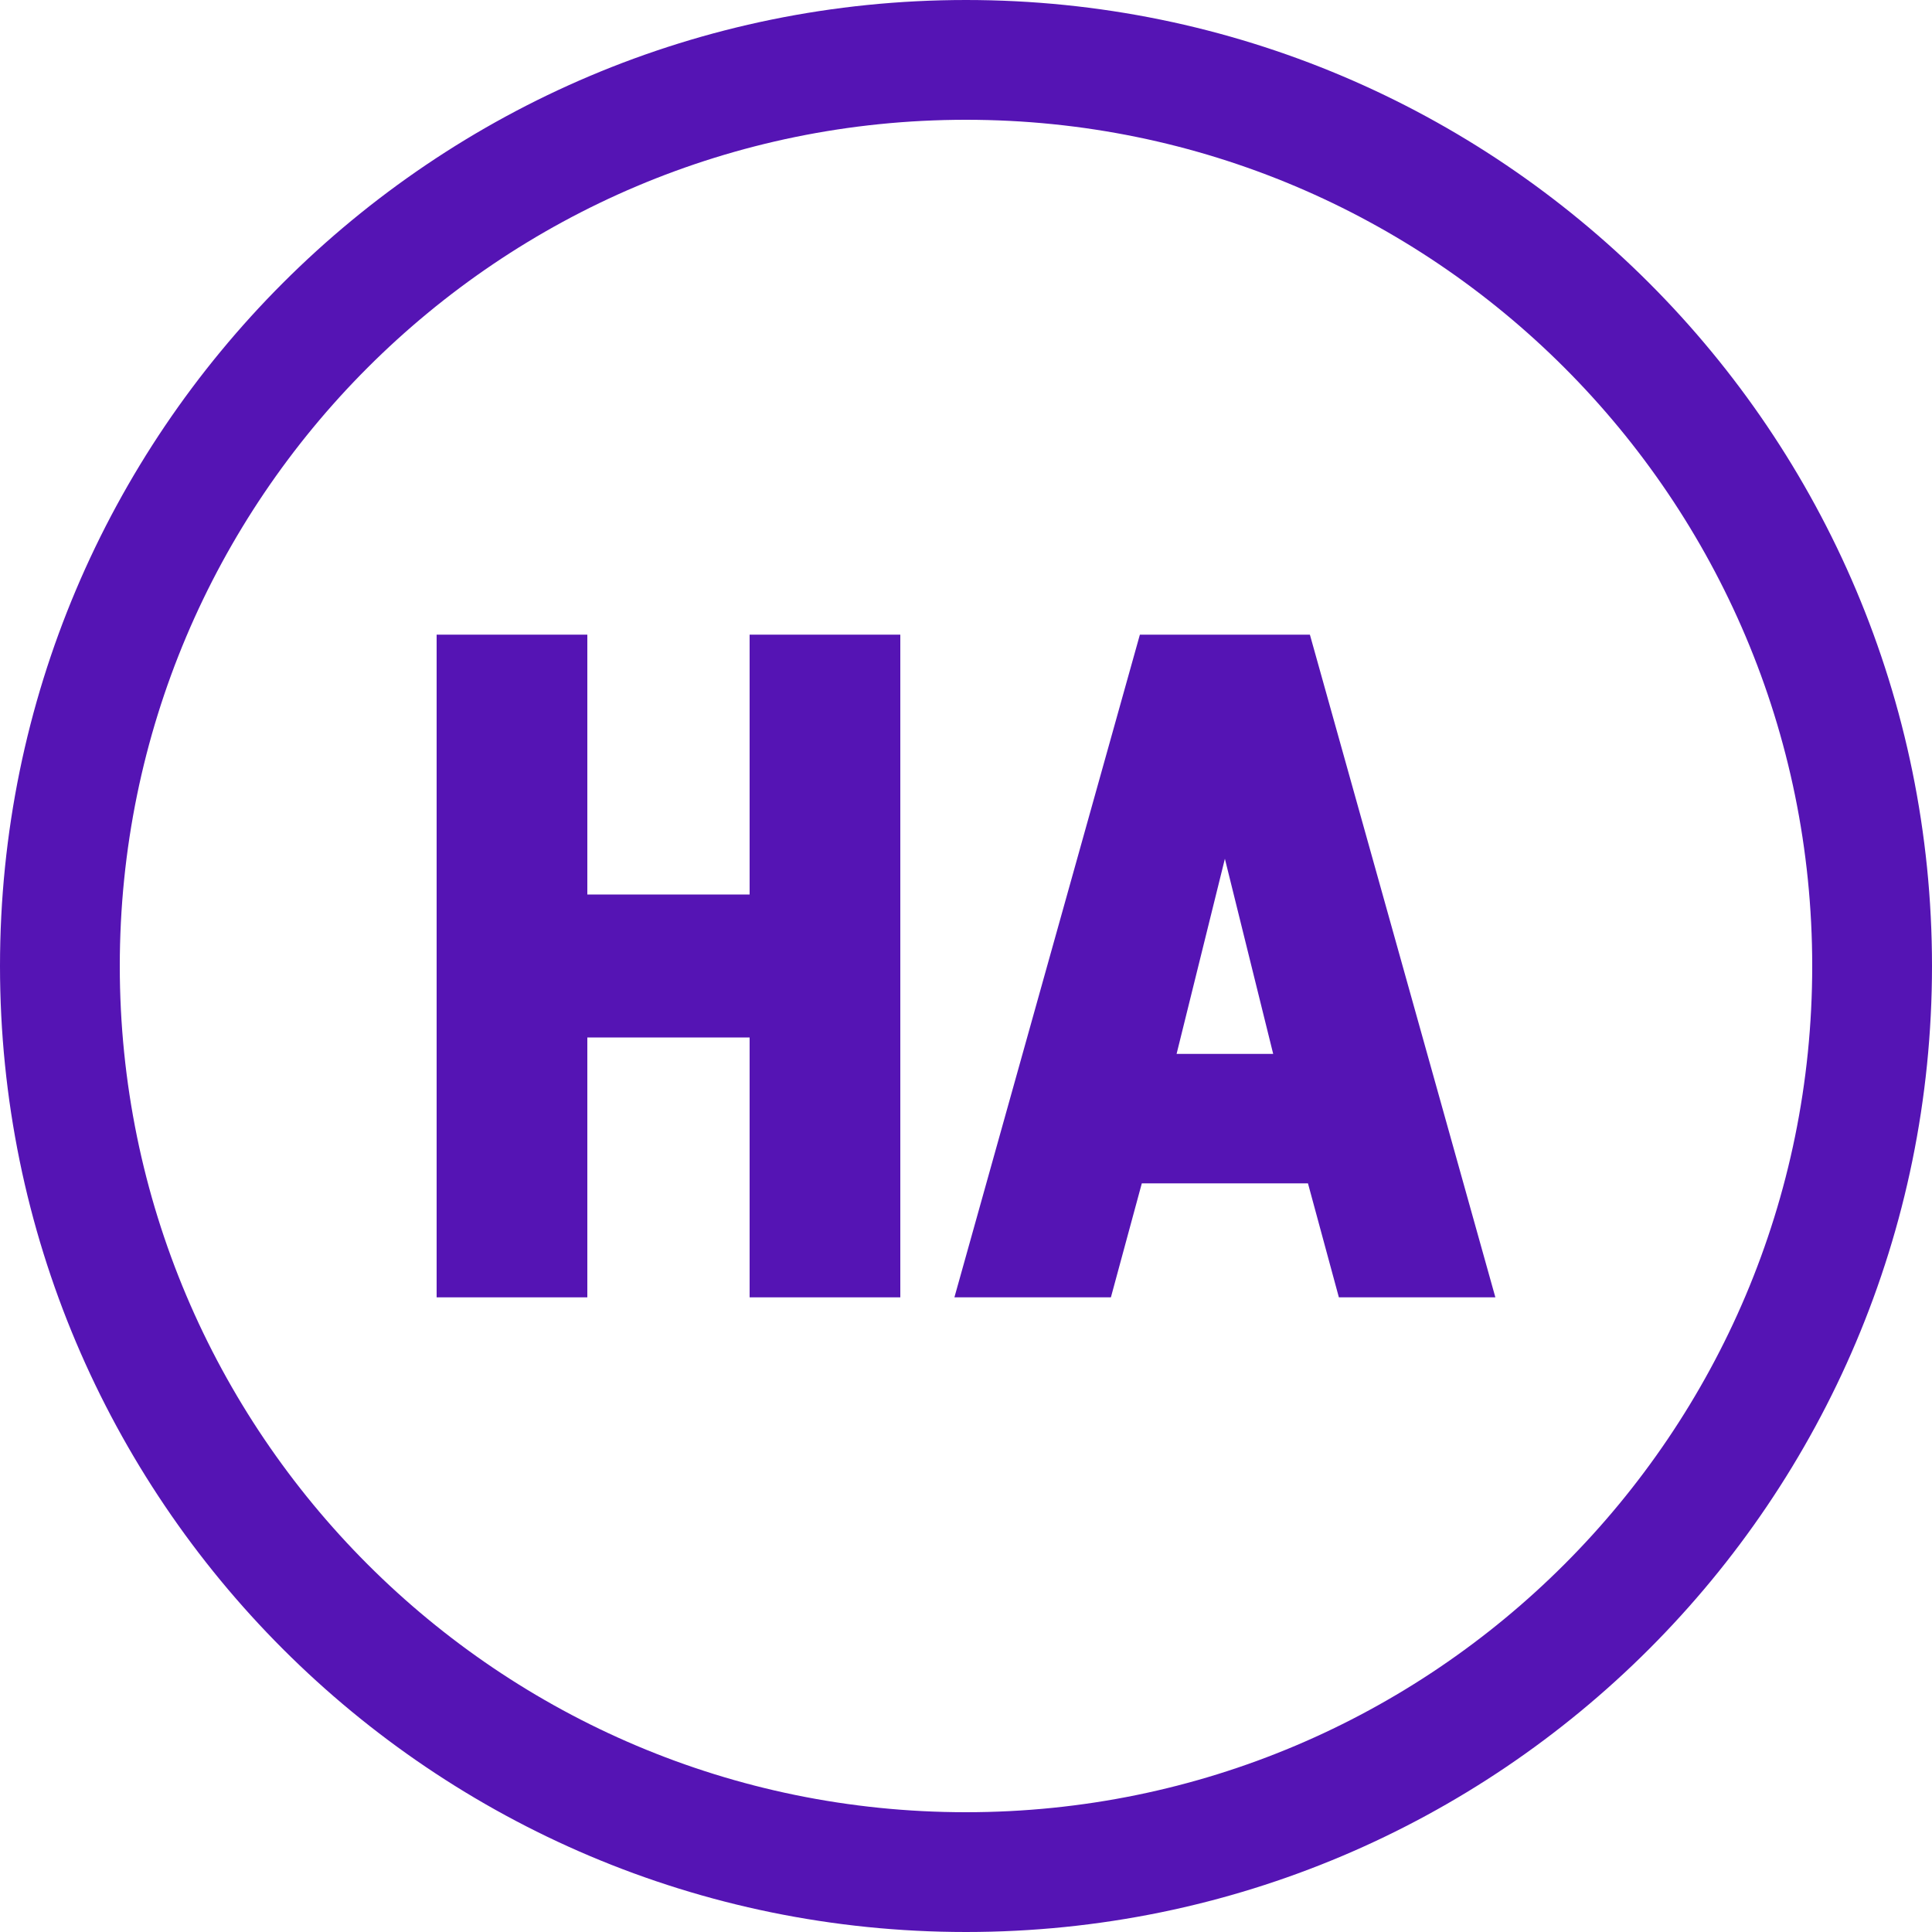
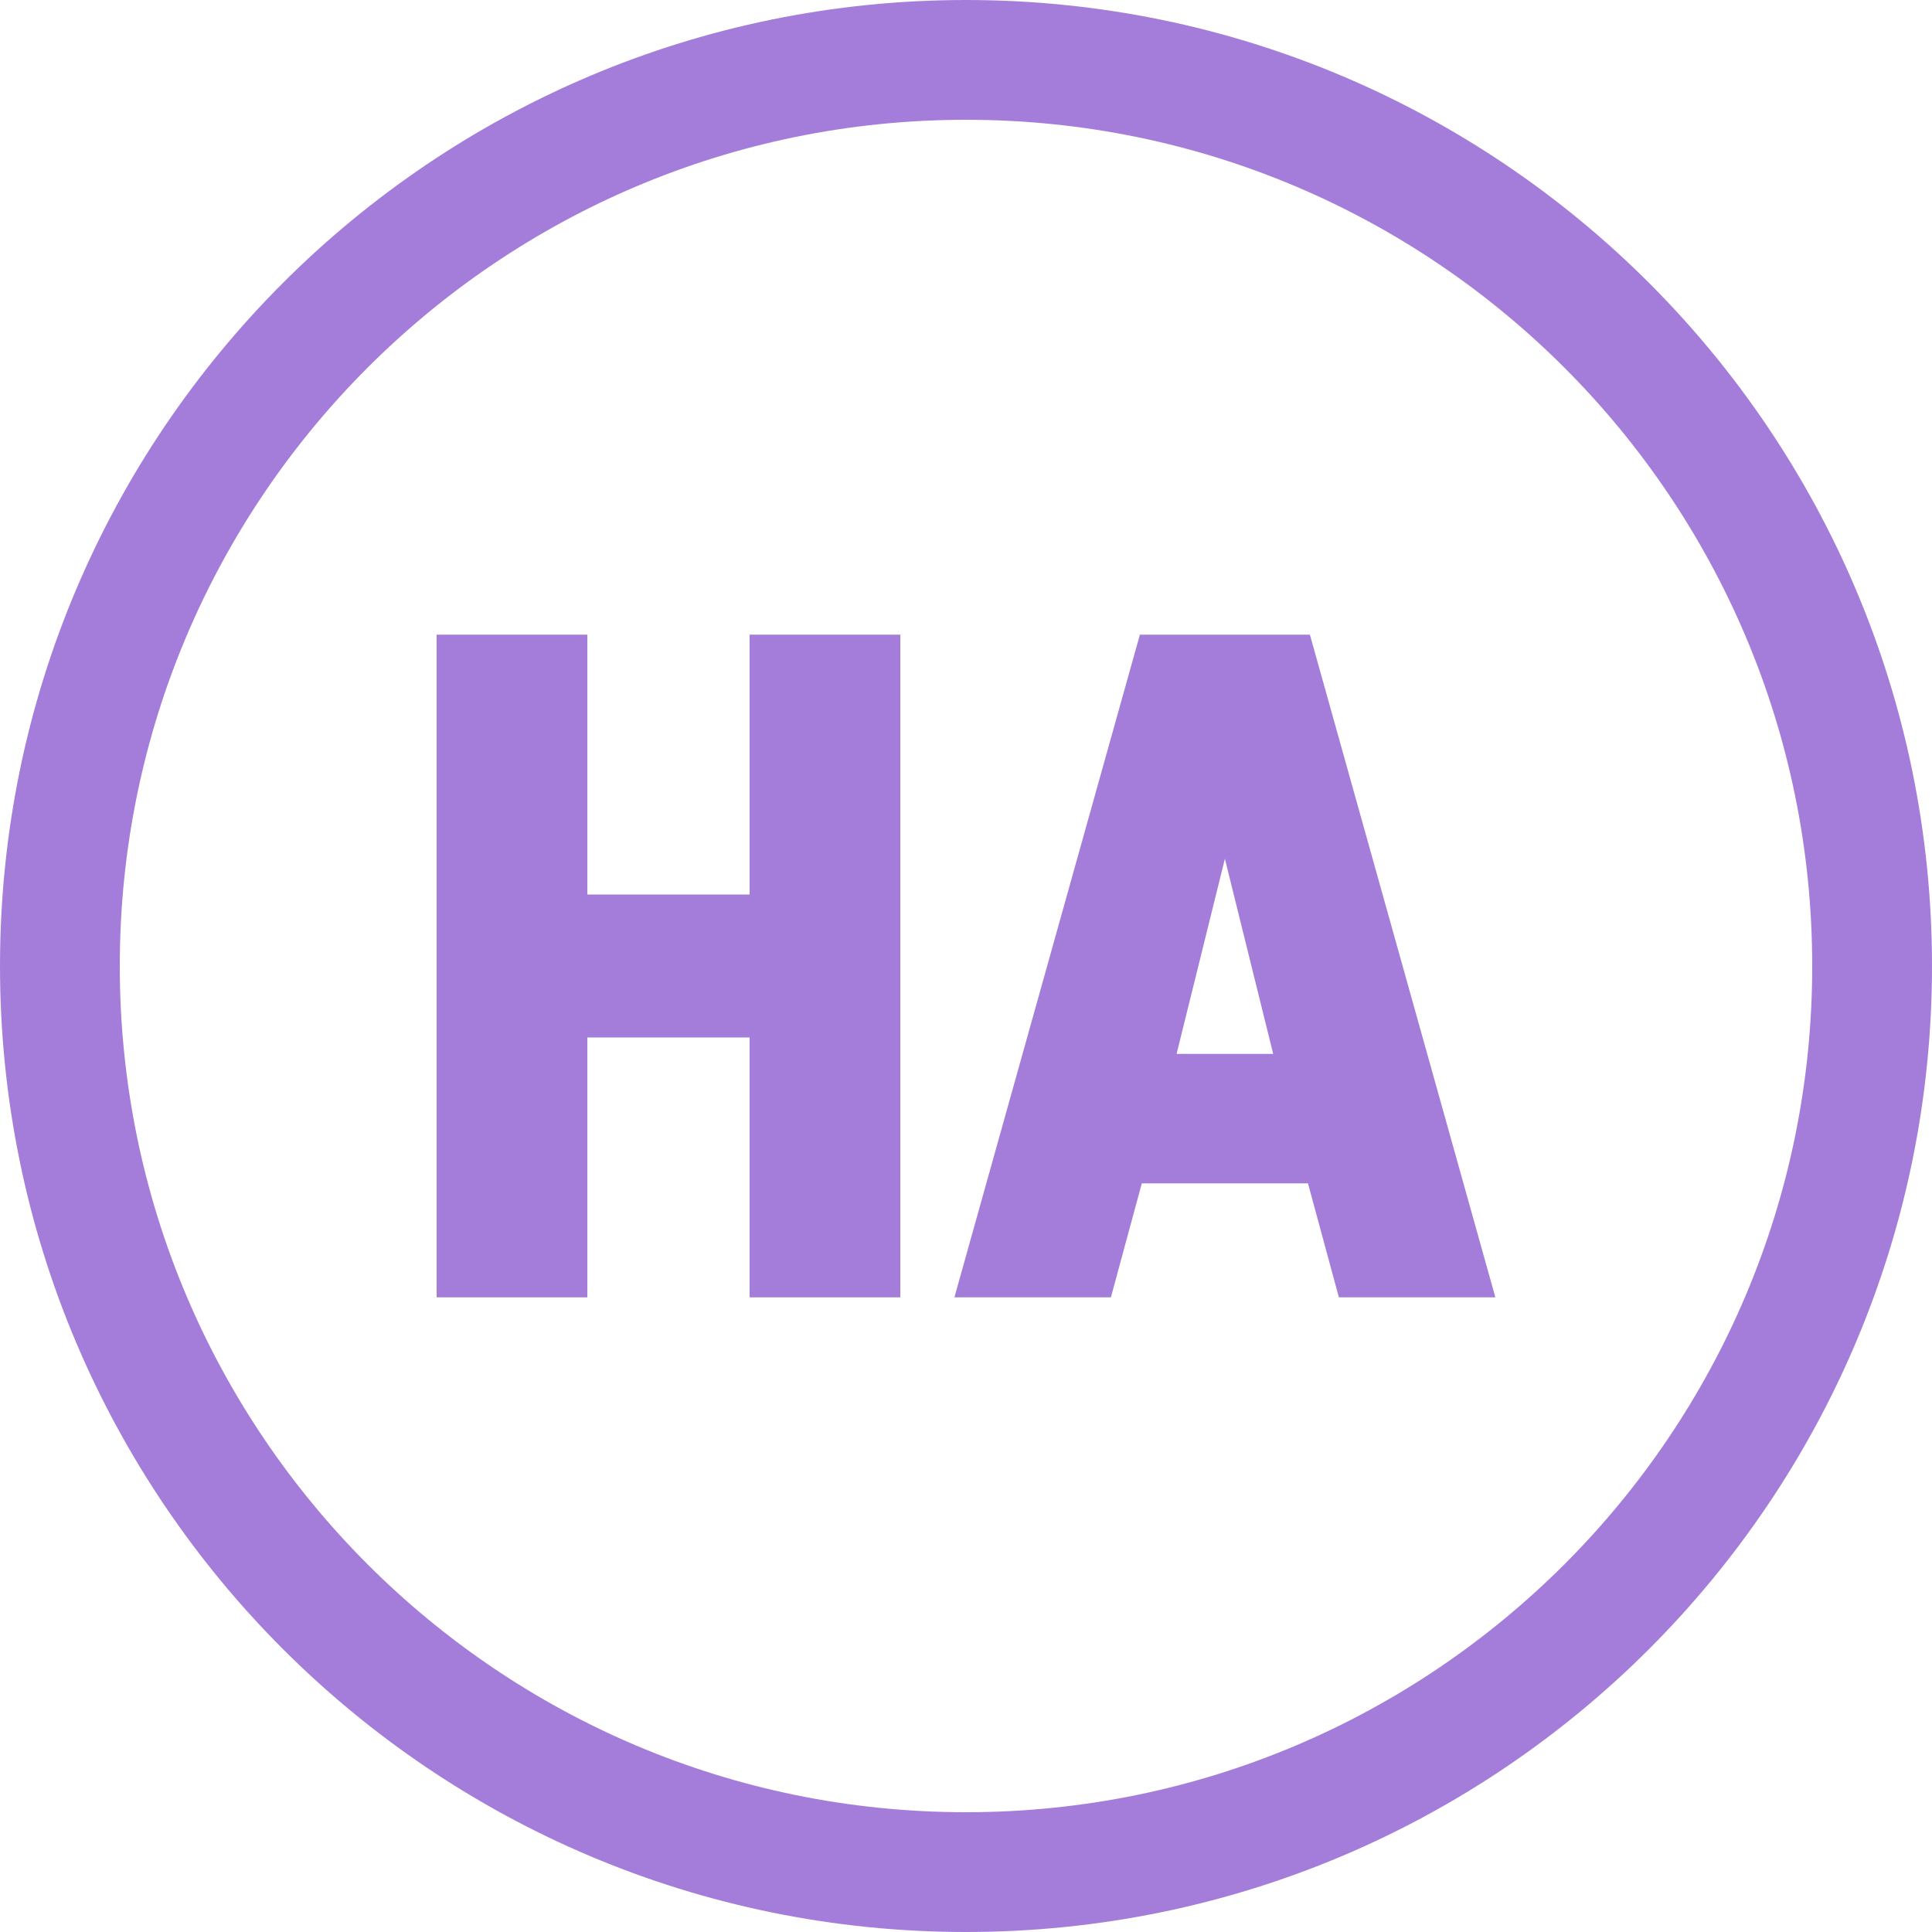
<svg xmlns="http://www.w3.org/2000/svg" viewBox="0 0 100.0 100.0" width="100" height="100" role="img" aria-label="Horizon Advertising">
-   <circle cx="50" cy="50" r="46.9" fill="none" stroke="#5514B4" stroke-width="6.2" />
-   <path transform="translate(22.60 32.85)" fill="#5514B4" fill-rule="evenodd" d="M0 0h7.8v13.45h8.40V0h7.8v34.3h-7.8v-13.45h-8.40v13.45H0z" />
-   <path transform="translate(49.40 32.85)" fill="#5514B4" fill-rule="evenodd" d="M0 34.3L9.6 0h8.8L28 34.3h-8.1l-1.6-5.9h-8.6l-1.6 5.9zM11.5 21.7h5L14 11.6z" />
+   <circle cx="50" cy="50" r="46.9" fill="none" stroke="#A47DDB" stroke-width="6.2" />
+   <path transform="translate(22.60 32.85)" fill="#A47DDB" fill-rule="evenodd" d="M0 0h7.8v13.45h8.40V0h7.8v34.3h-7.8v-13.45h-8.40v13.45H0z" />
+   <path transform="translate(49.40 32.85)" fill="#A47DDB" fill-rule="evenodd" d="M0 34.3L9.6 0h8.8L28 34.3h-8.1l-1.6-5.9h-8.6l-1.6 5.9zM11.5 21.7h5L14 11.6z" />
</svg>
